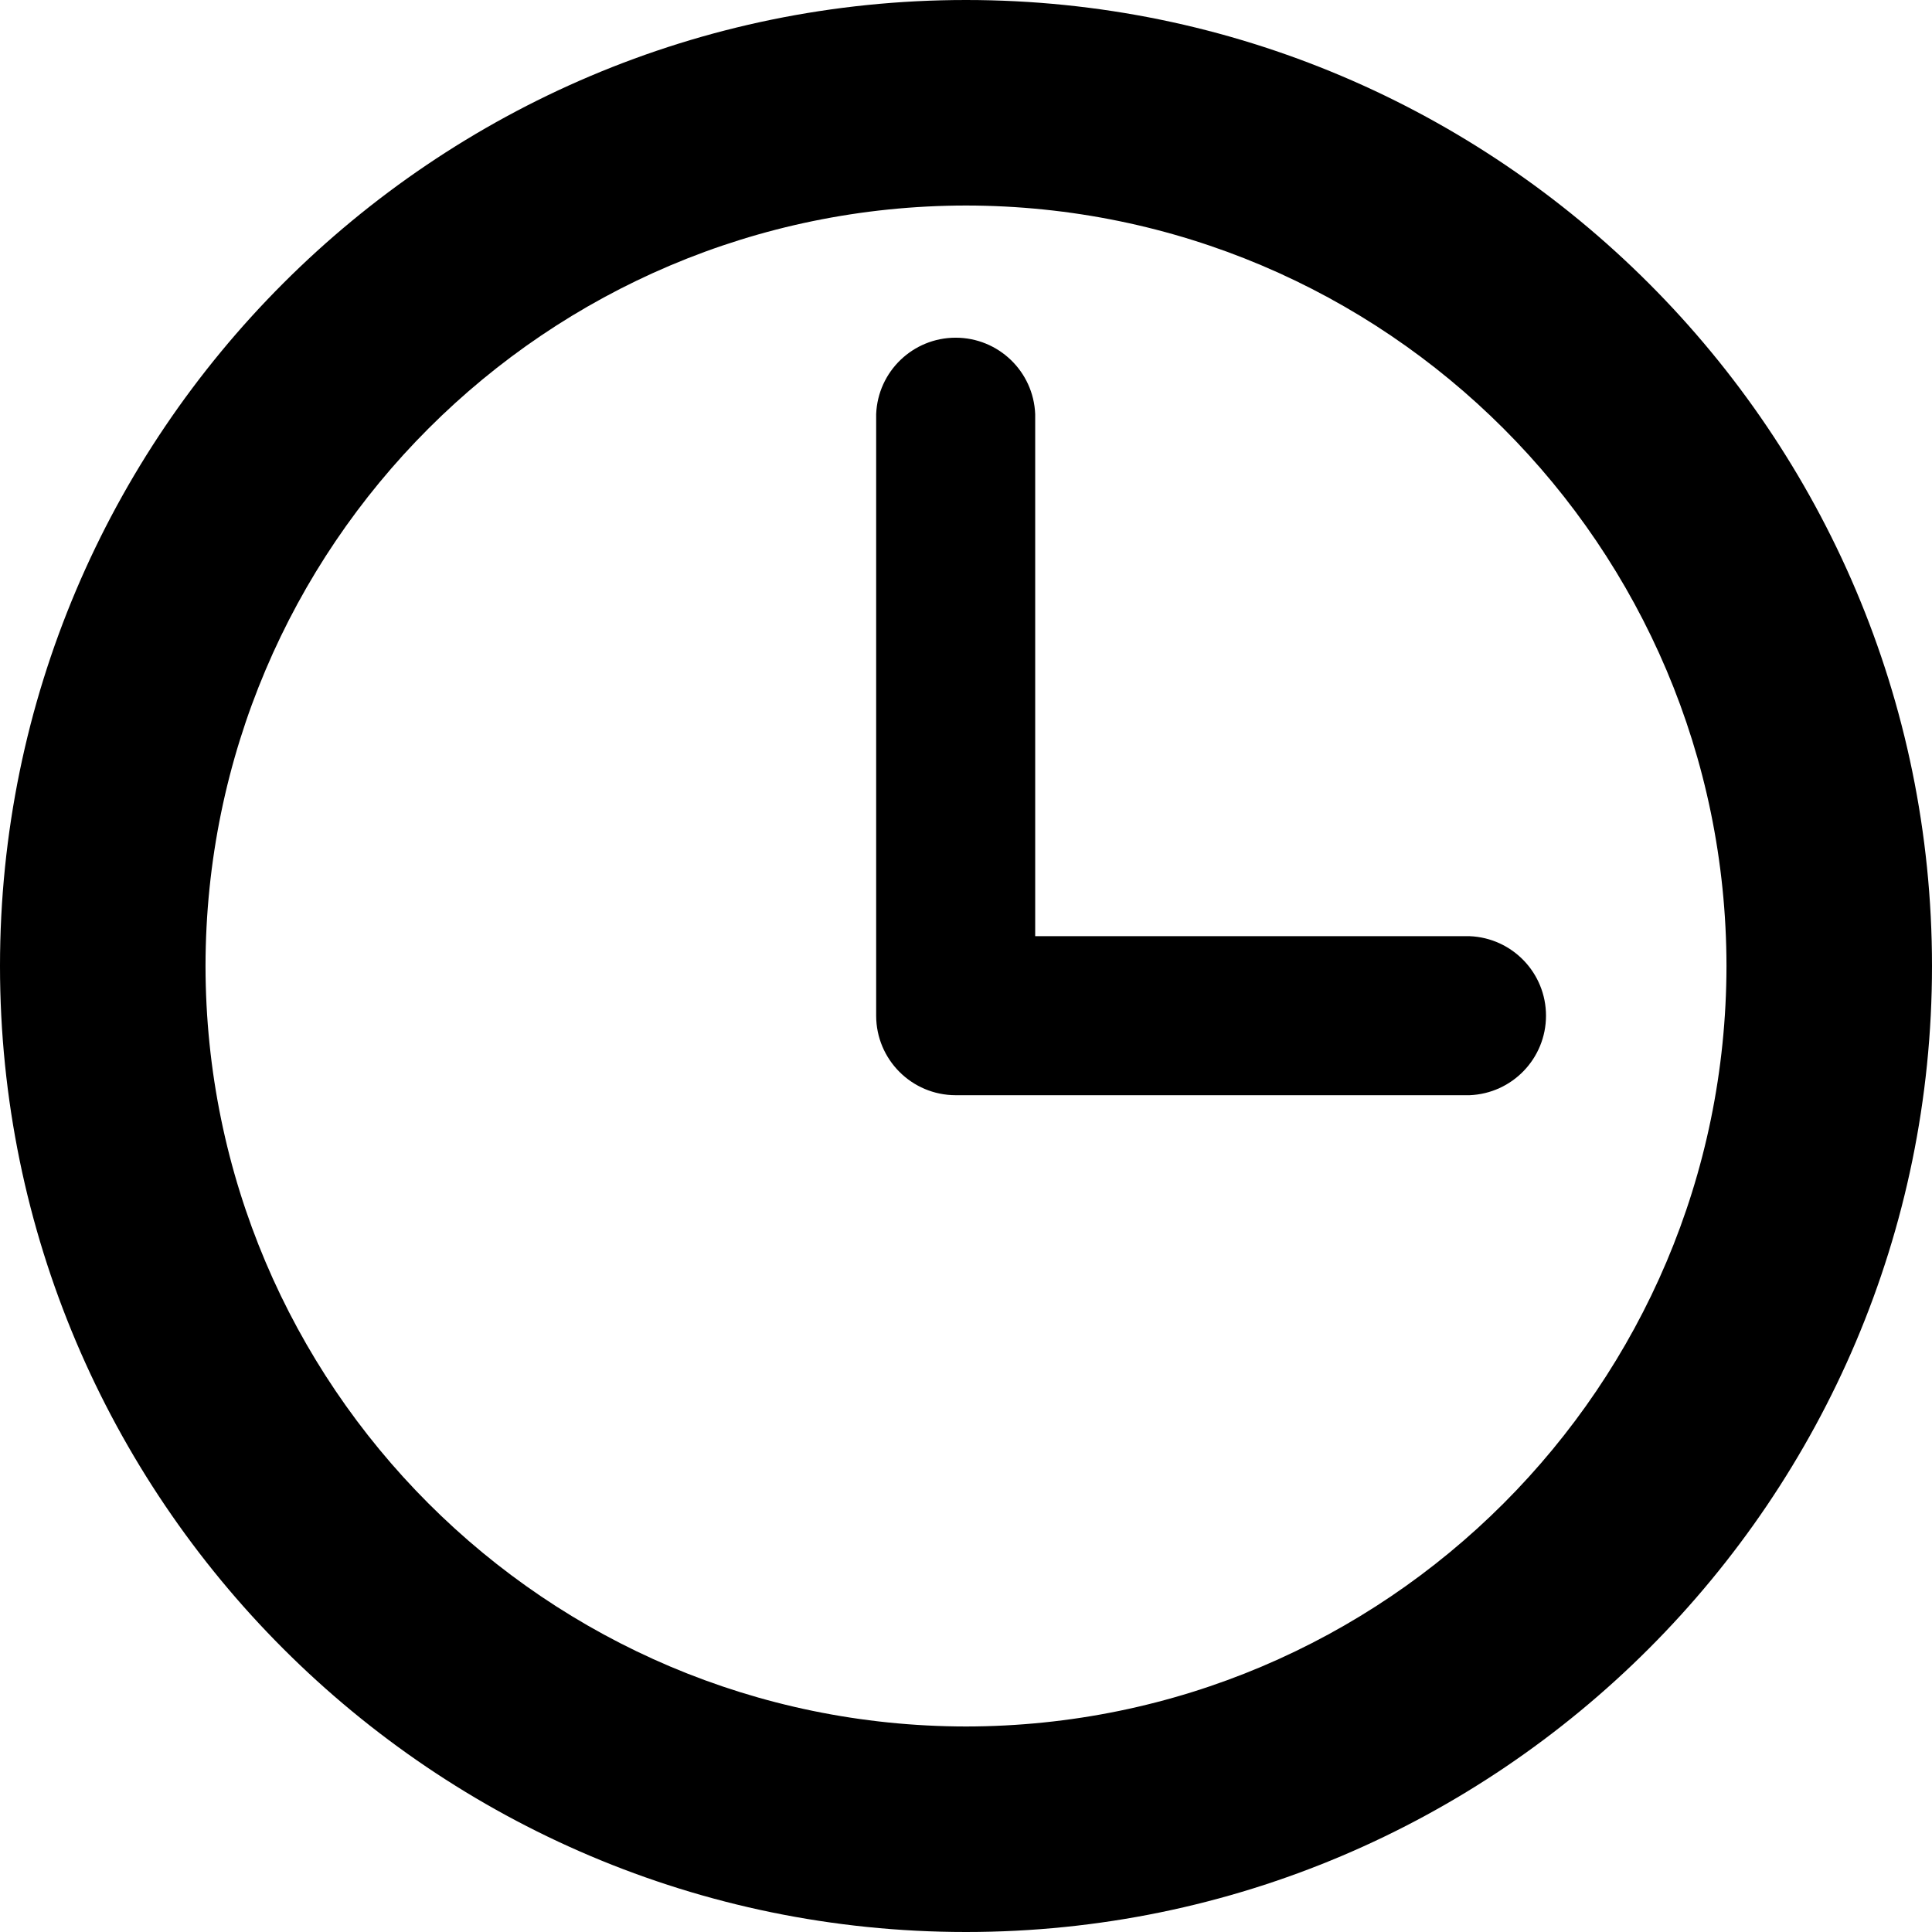
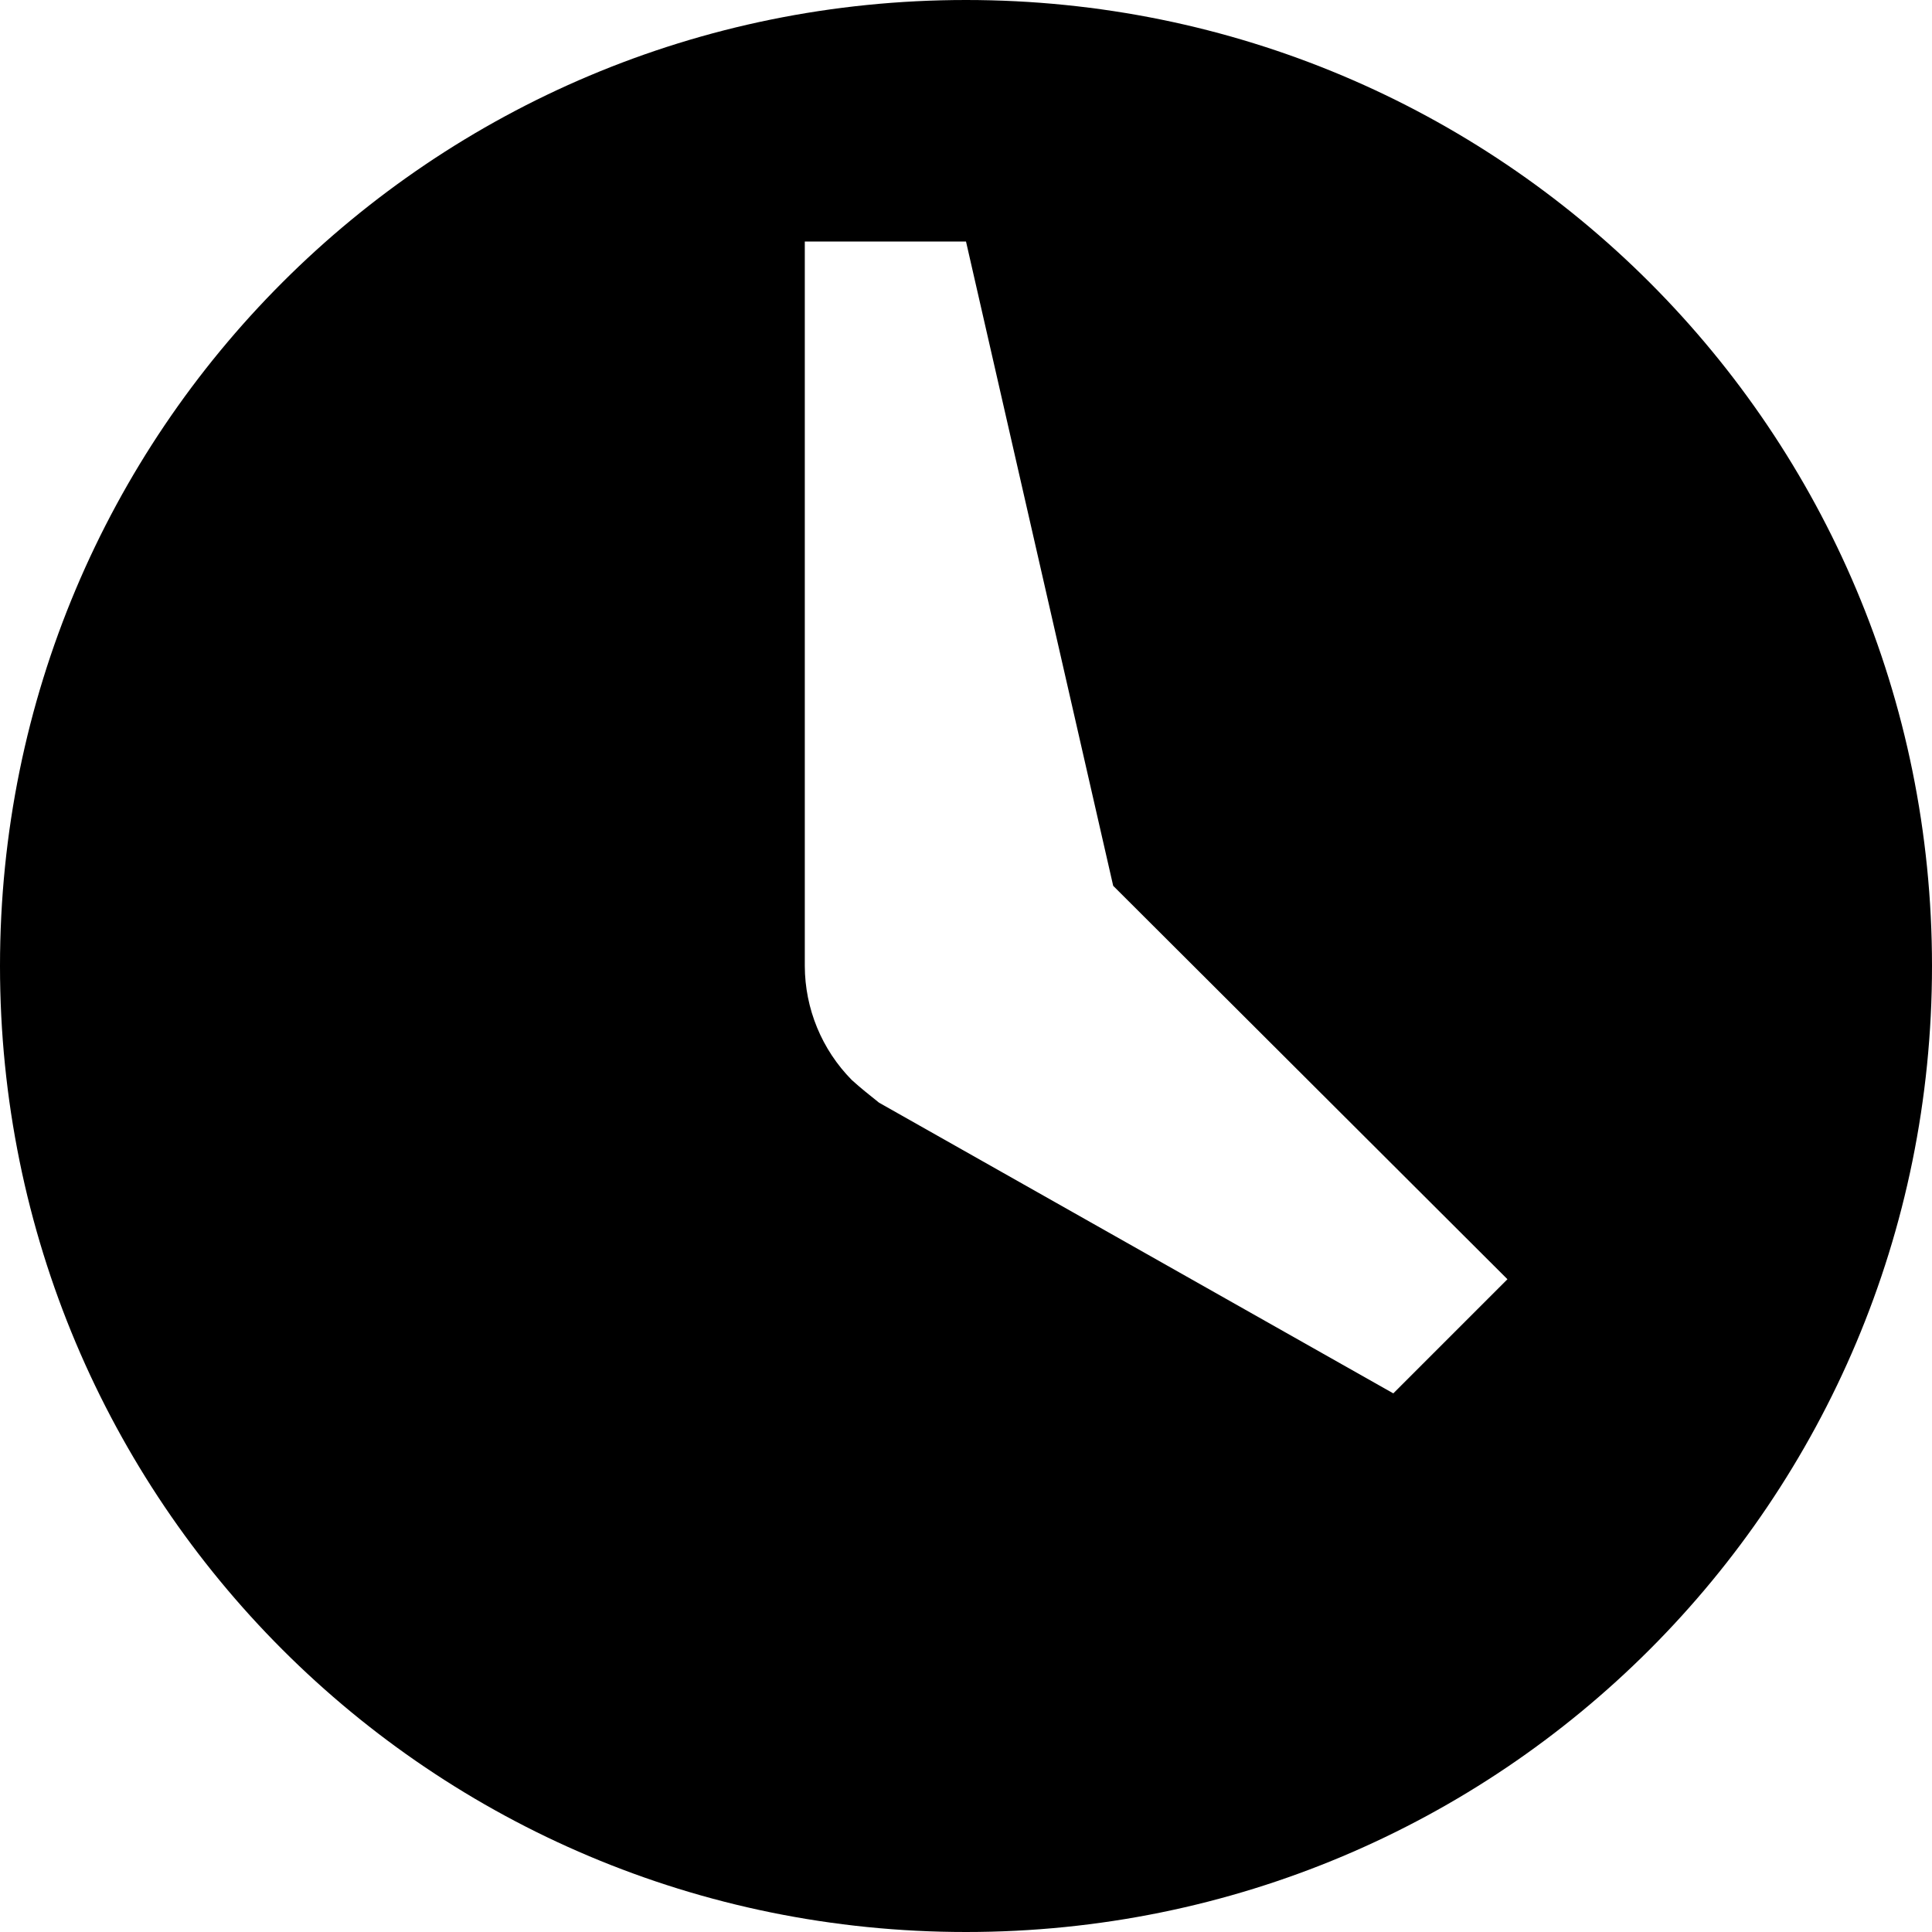
<svg xmlns="http://www.w3.org/2000/svg" viewBox="0 0 16 16">
-   <path d="M8 0c4.411 0 8 3.589 8 8s-3.589 8-8 8-8-3.589-8-8 3.589-8 8-8zm0 14.298A6.305 6.305 0 0014.298 8 6.305 6.305 0 008 1.702 6.305 6.305 0 001.702 8 6.305 6.305 0 008 14.298zm4.17-6.545a.659.659 0 010 1.317H7.914a.659.659 0 01-.658-.658V3.43a.659.659 0 011.317 0v4.323h3.595z" />
+   <path d="M8 16c4.43 0 8-3.57 8-8s-3.57-8-8-8-8 3.57-8 8 3.57 8 8 8zm3.54-4.46L7.28 9.132c-.078-.063-.148-.117-.226-.188A1.35 1.35 0 016.665 8V2H8l1.219 5.336 3.265 3.258-.945.945z" fill-rule="nonzero" />
</svg>
